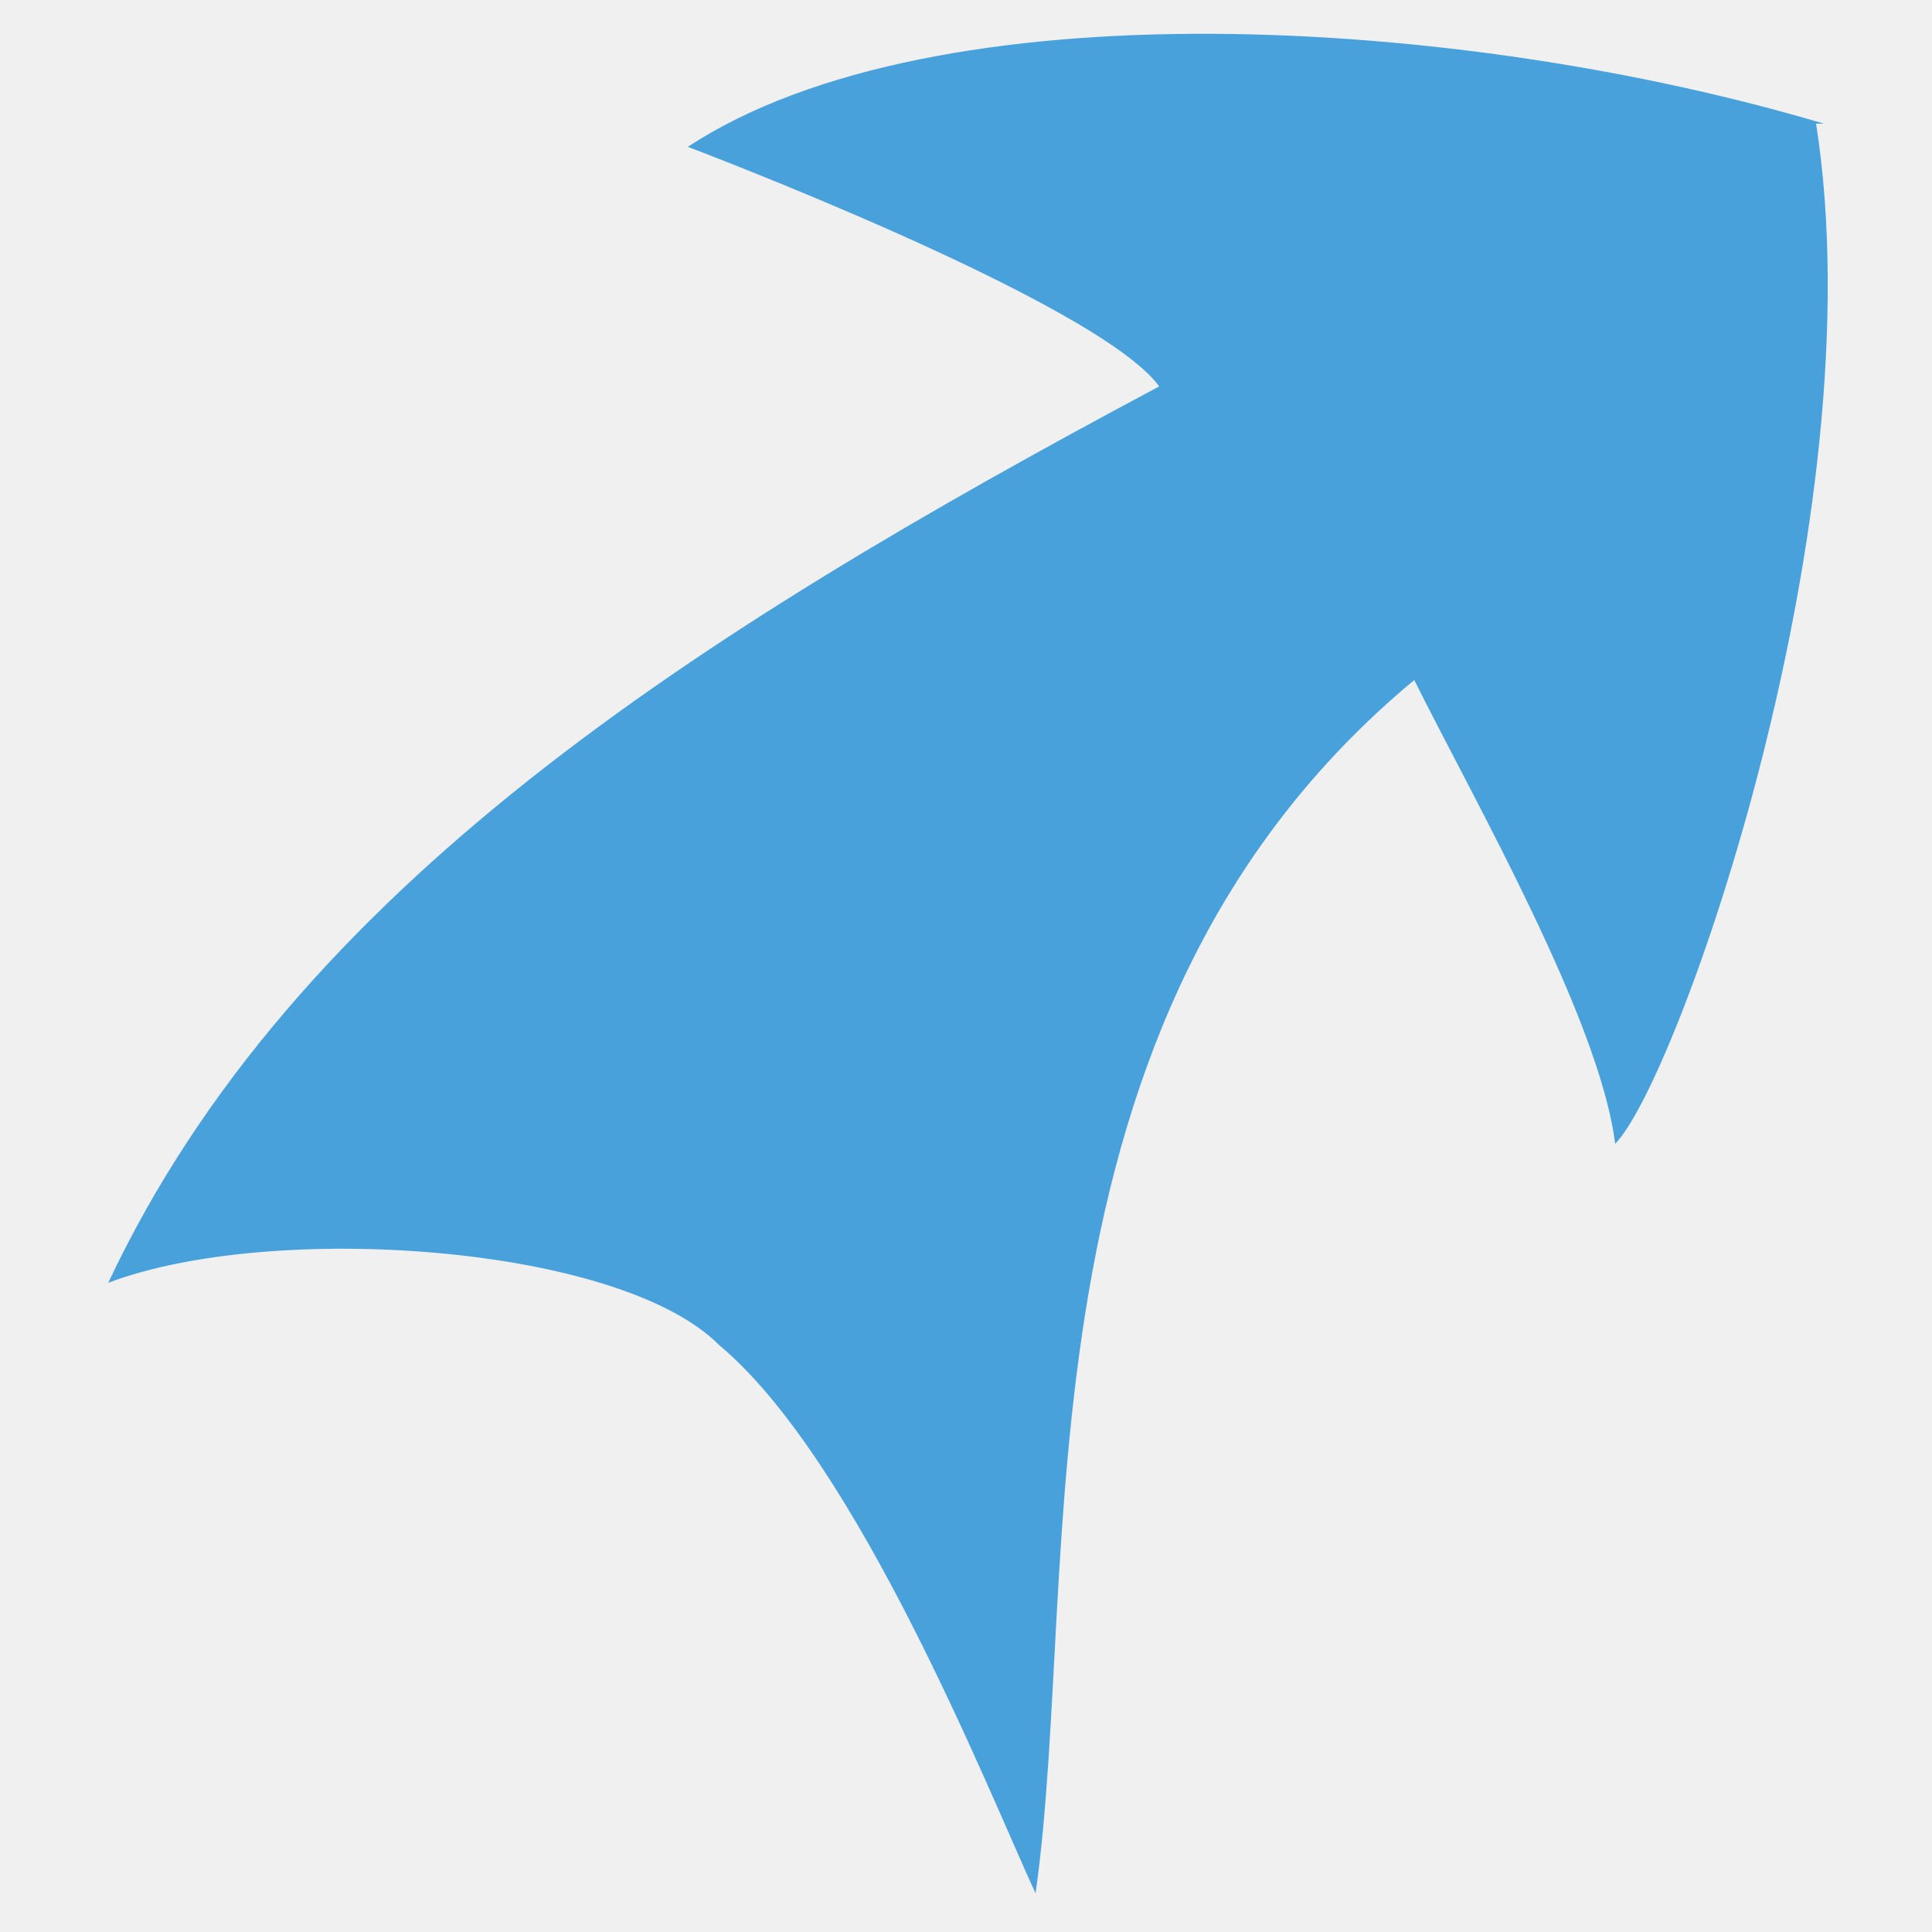
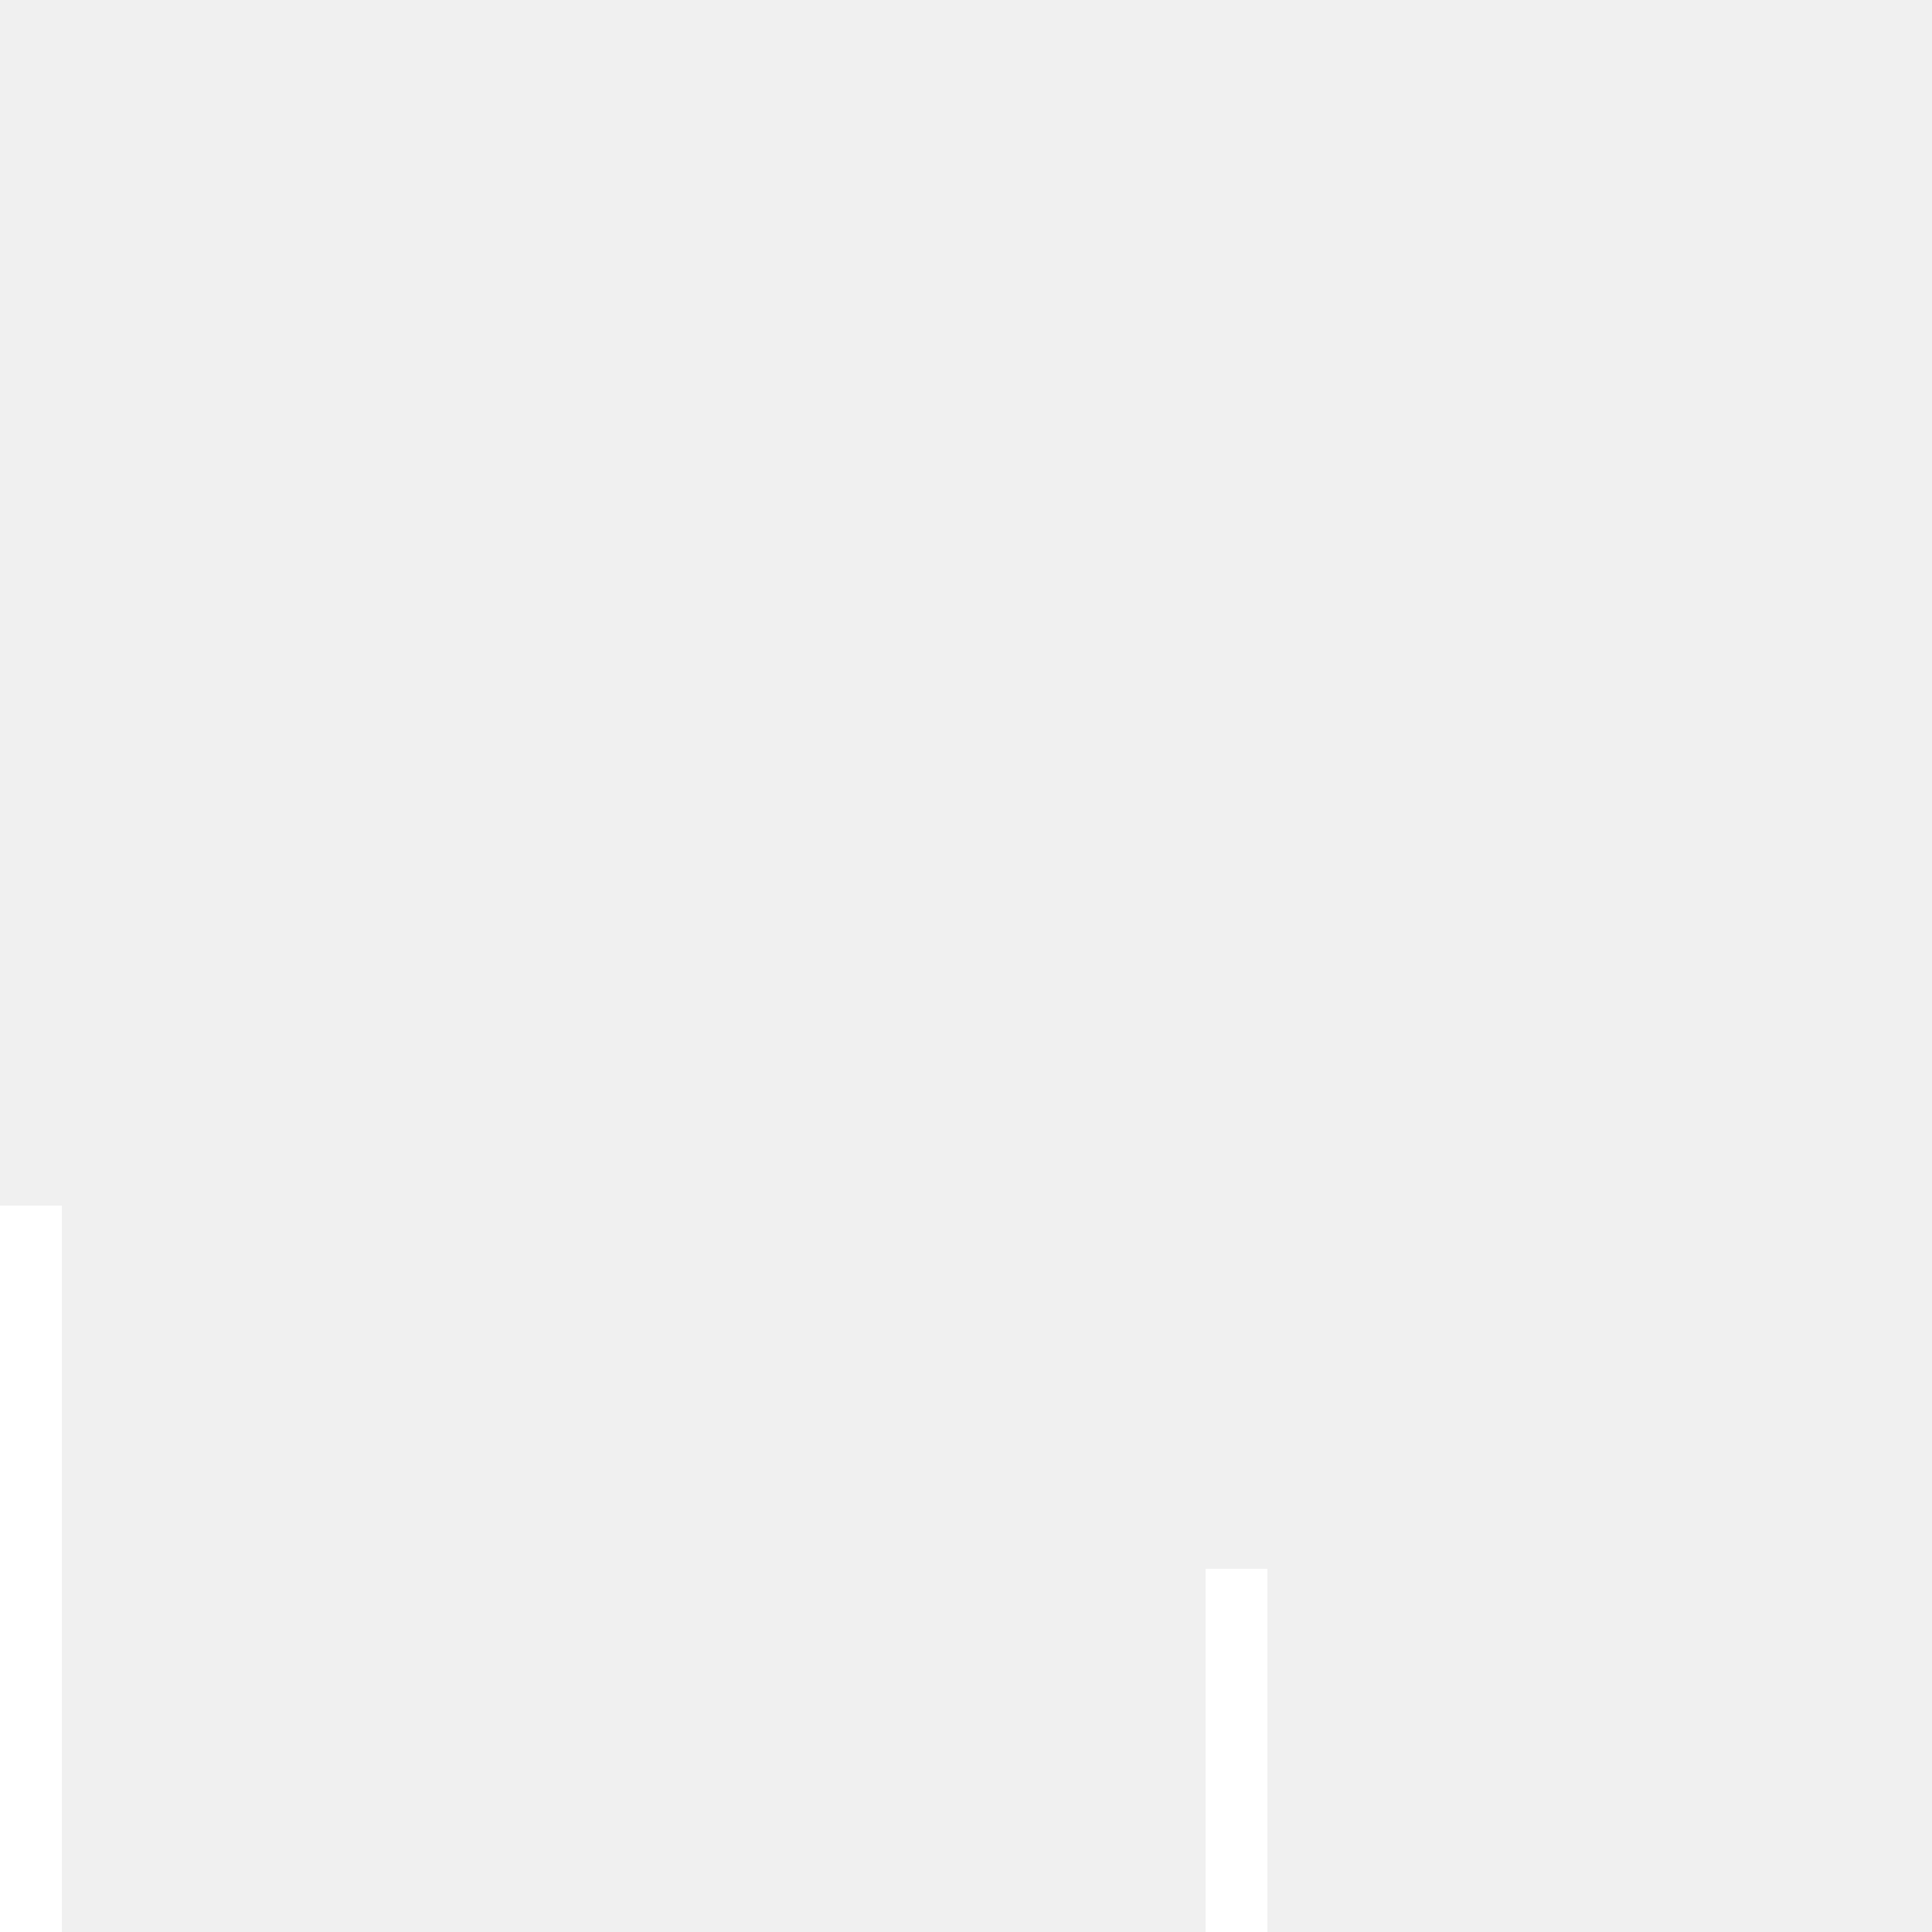
<svg xmlns="http://www.w3.org/2000/svg" xmlns:xlink="http://www.w3.org/1999/xlink" width="32" height="32" viewBox="0 0 0.25 0.25" version="1.1" id="svg8">
  <defs id="defs2" />
  <g id="layer1" transform="translate(0,-3.75)" style="display:none">
    <rect style="opacity:1;fill:#4d4d4d;fill-opacity:1;fill-rule:nonzero;stroke:none;stroke-width:0.023;stroke-linecap:butt;stroke-linejoin:miter;stroke-miterlimit:4;stroke-dasharray:none;stroke-dashoffset:0;stroke-opacity:1;paint-order:normal" id="rect838" width="0.25" height="0.25" x="0" y="3.75" ry="0" />
  </g>
  <g id="layer2" style="display:none">
    <rect style="opacity:1;fill:#ff3b3b;fill-opacity:1;fill-rule:nonzero;stroke:none;stroke-width:0.023;stroke-linecap:butt;stroke-linejoin:miter;stroke-miterlimit:4;stroke-dasharray:none;stroke-dashoffset:0;stroke-opacity:1;paint-order:normal" id="rect815" width="0.231" height="0.058" x="-0.115" y="0.148" ry="0.017" transform="rotate(-45)" />
    <use x="0" y="0" xlink:href="#rect815" id="use817" transform="rotate(90,0.125,0.125)" width="100%" height="100%" />
  </g>
  <g id="layer3" style="display:none">
    <rect style="opacity:1;fill:#3bff91;fill-opacity:1;fill-rule:nonzero;stroke:none;stroke-width:0.023;stroke-linecap:butt;stroke-linejoin:miter;stroke-miterlimit:4;stroke-dasharray:none;stroke-dashoffset:0;stroke-opacity:1;paint-order:normal" id="rect815-6" width="0.21" height="0.058" x="-0.23" y="0.096" ry="0.017" transform="rotate(-90)" />
    <use x="0" y="0" xlink:href="#rect815-6" id="use817-2" transform="rotate(90,0.125,0.125)" width="100%" height="100%" />
  </g>
-   <g id="layer4">
+   <g id="layer4" style="display:none">
    <path style="fill:#49a1dc;fill-opacity:1;stroke:none;stroke-width:0.008px;stroke-linecap:butt;stroke-linejoin:miter;stroke-opacity:1" d="m 0.235,0.016 c 0.008,0.051 -0.018,0.124 -0.026,0.132 -0.002,-0.016 -0.018,-0.044 -0.026,-0.06 -0.053,0.044 -0.043,0.115 -0.049,0.157 -0.006,-0.013 -0.023,-0.056 -0.041,-0.071 -0.013,-0.013 -0.058,-0.016 -0.079,-0.008 0.024,-0.051 0.076,-0.084 0.136,-0.116 -0.008,-0.011 -0.061,-0.031 -0.061,-0.031 0.032,-0.021 0.1,-0.017 0.147,-0.003 z" id="path823" />
  </g>
+   <g id="layer5">
+     <rect style="opacity:1;fill:#ffffff;fill-opacity:1;fill-rule:nonzero;stroke:none;stroke-width:0.008;stroke-linecap:butt;stroke-linejoin:miter;stroke-miterlimit:4;stroke-dasharray:none;stroke-dashoffset:0;stroke-opacity:1;paint-order:normal" id="rect832" width="0.008" height="0.094" x="0" y="0.156" />
+     <rect style="opacity:1;fill:none;fill-opacity:1;fill-rule:nonzero;stroke:none;stroke-width:0.008;stroke-linecap:butt;stroke-linejoin:miter;stroke-miterlimit:4;stroke-dasharray:none;stroke-dashoffset:0;stroke-opacity:1;paint-order:normal" id="rect836" width="0.312" height="0.141" x="0" y="0.109" />
+     <rect y="0.203" x="0.156" height="0.047" width="0.008" id="use838" style="opacity:1;fill:#ffffff;fill-opacity:1;fill-rule:nonzero;stroke:none;stroke-width:0.005;stroke-linecap:butt;stroke-linejoin:miter;stroke-miterlimit:4;stroke-dasharray:none;stroke-dashoffset:0;stroke-opacity:1;paint-order:normal" />
+   </g>
</svg>
